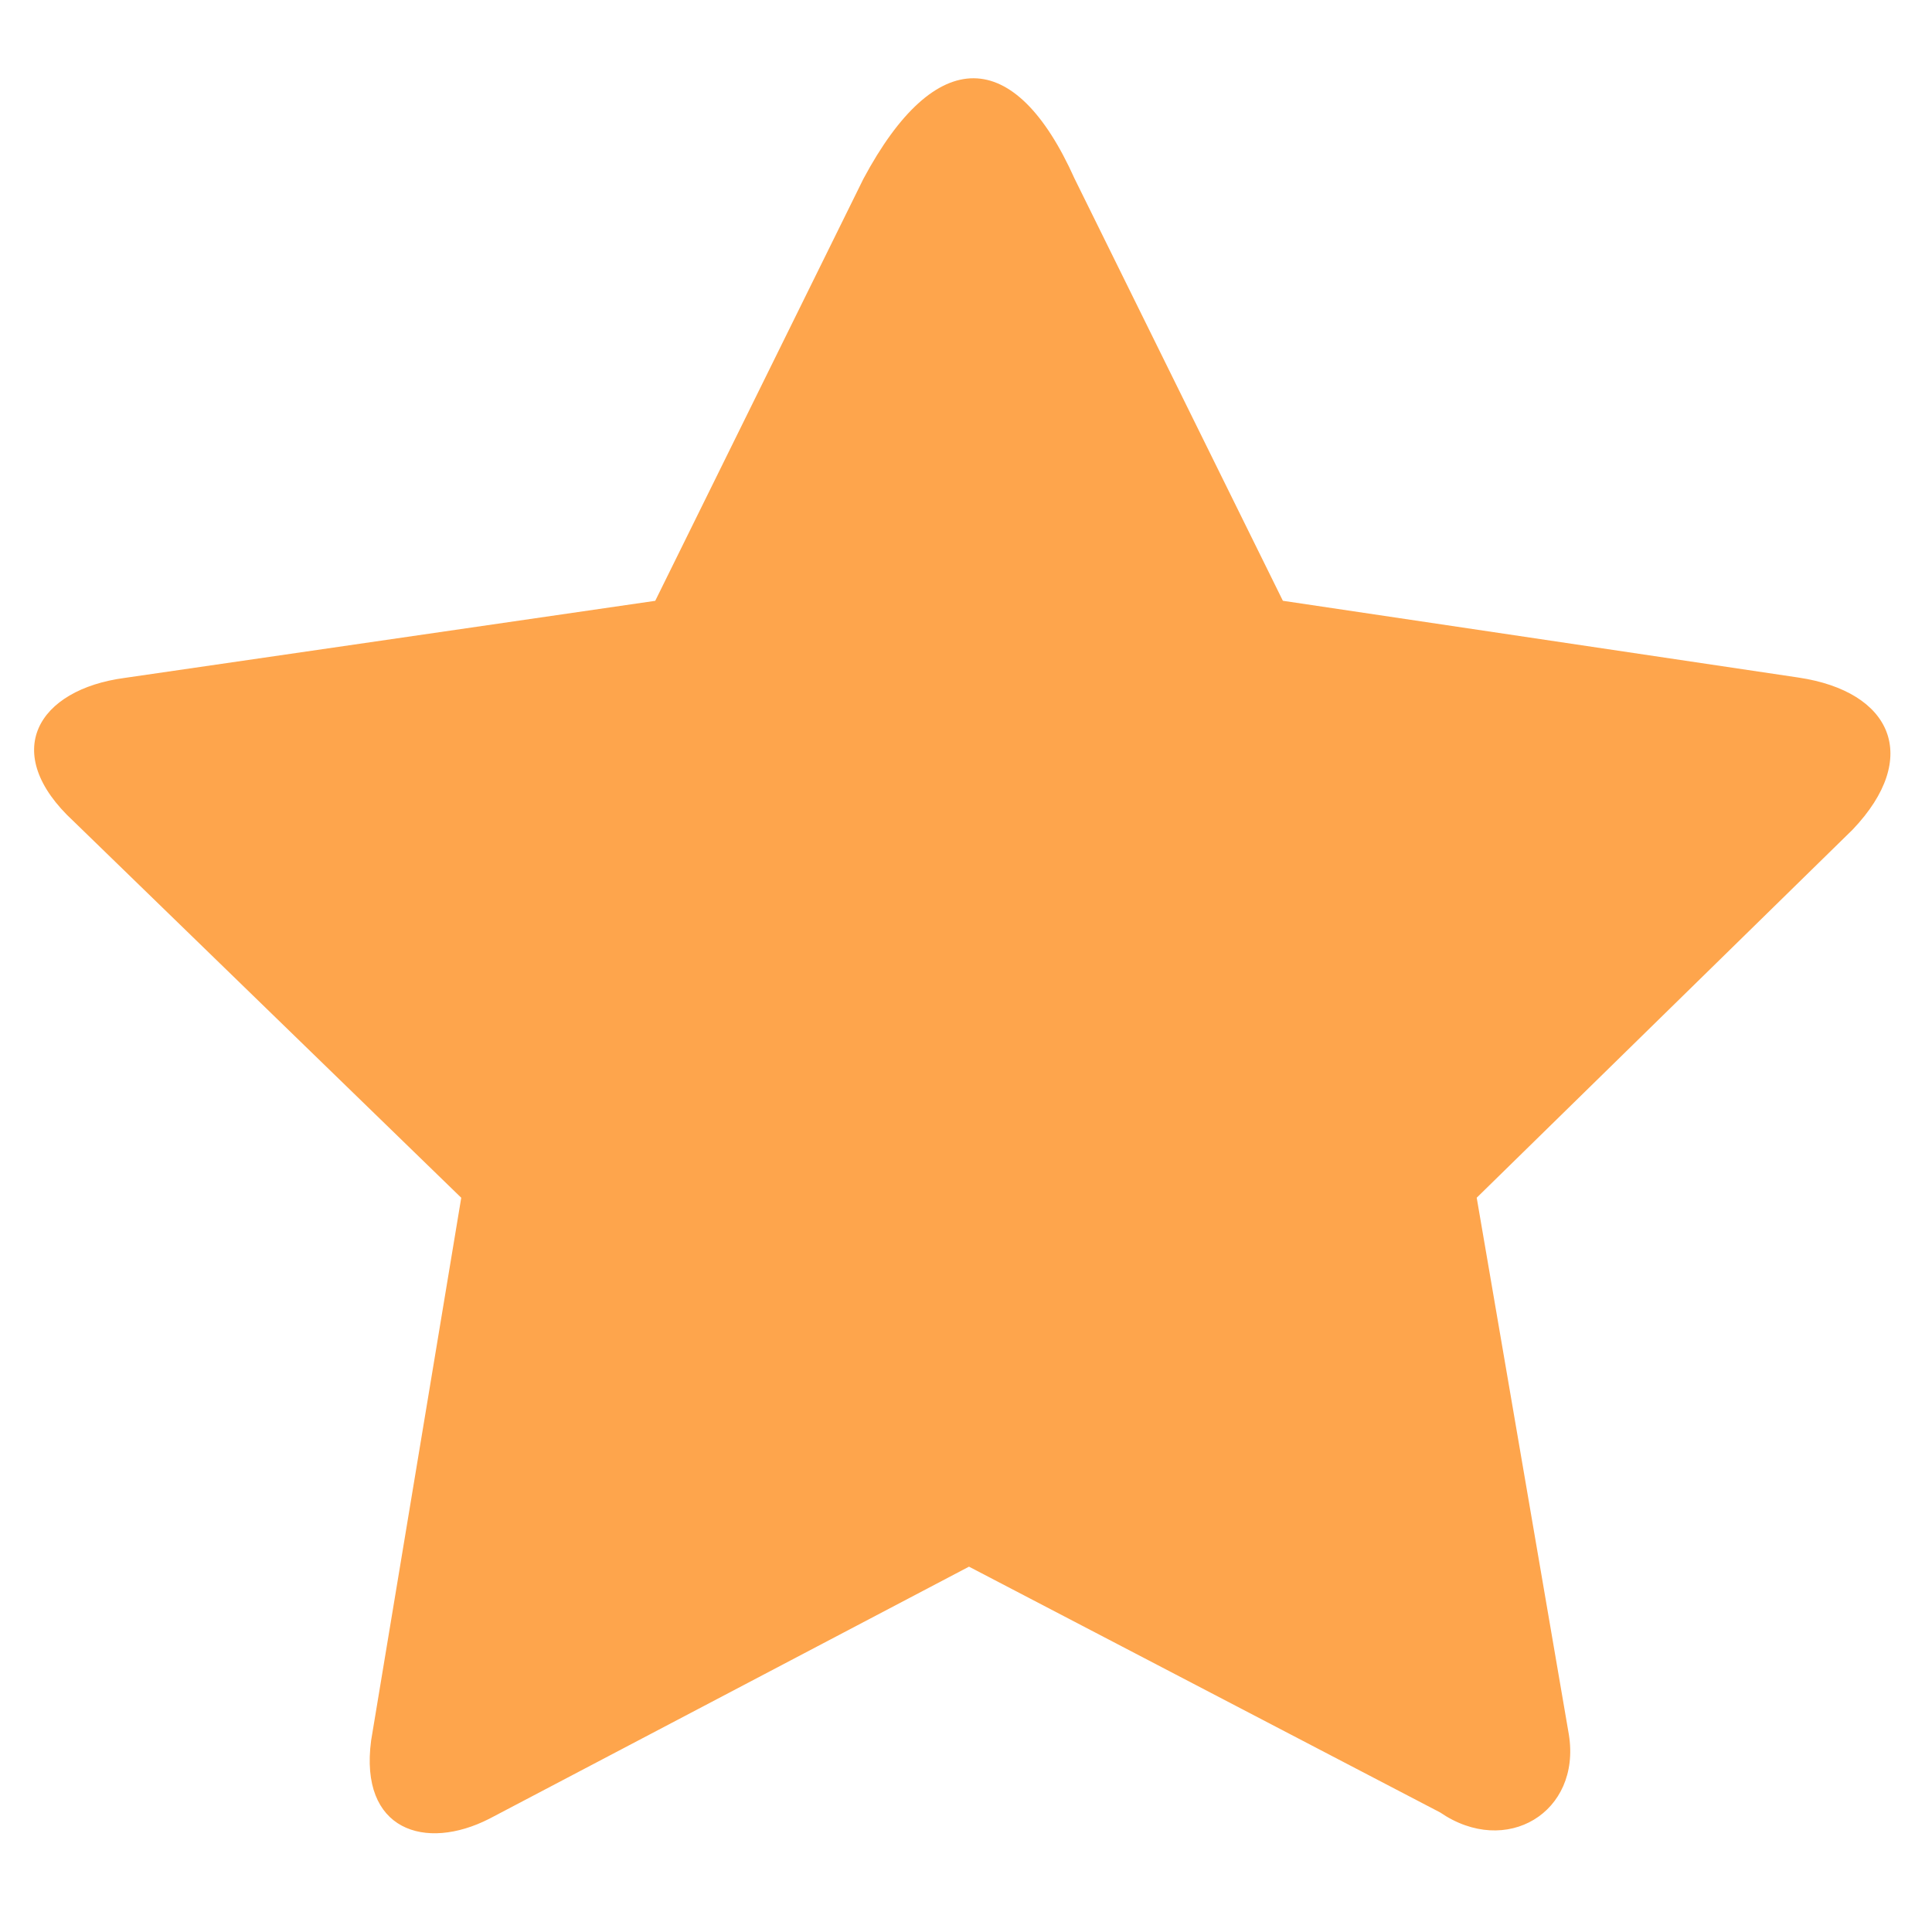
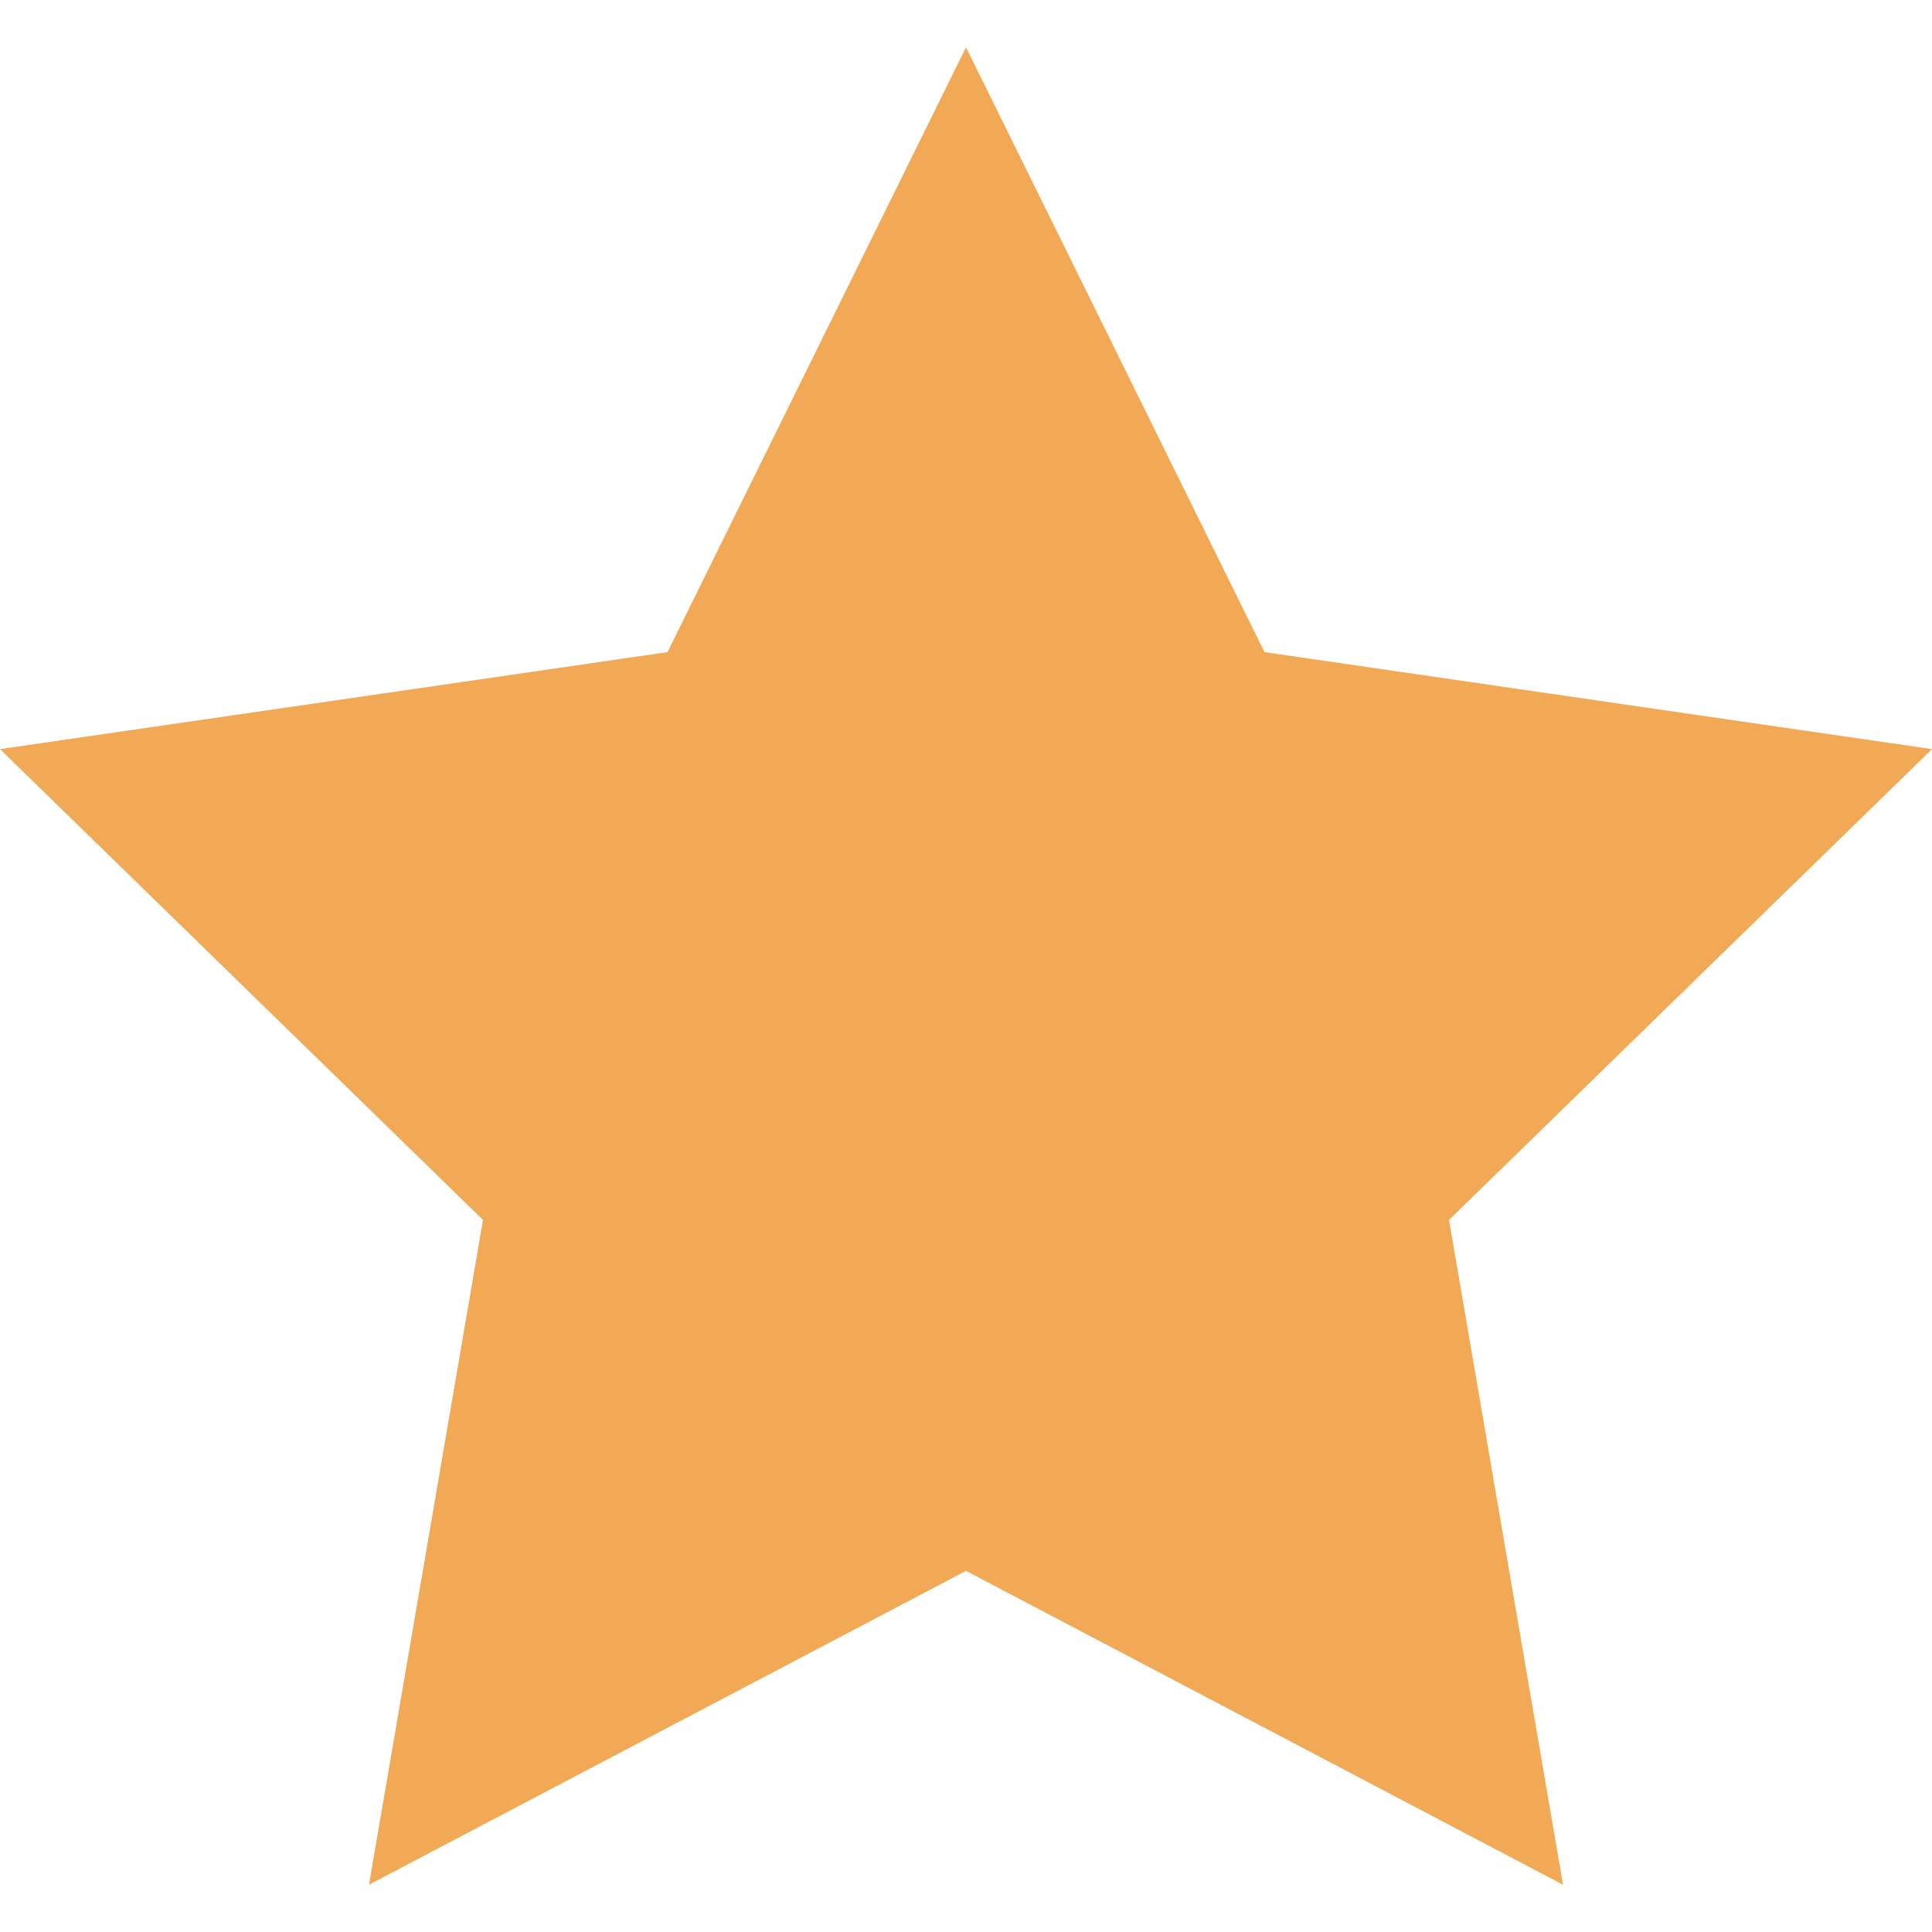
- <svg xmlns="http://www.w3.org/2000/svg" t="1519543622573" class="icon" style="" viewBox="0 0 1024 1024" version="1.1" p-id="5412" width="200" height="200">
+ <svg xmlns="http://www.w3.org/2000/svg" t="1546049563072" class="icon" style="" viewBox="0 0 1024 1024" version="1.1" p-id="1435" width="200" height="200">
  <defs>
    <style type="text/css" />
  </defs>
-   <path d="M569.499 94.591l110.453 223.835 273.268 40.688c49.604 7.397 65.19 42.313 28.735 80.583l-199.268 195.12 48.855 284.62c6.563 41.2-33.247 65.147-68.226 41.2l-249.728-130.273L259.393 963.953c-34.038 17.382-69.038 6.2-62.689-41.458l47.765-287.656L39.107 435.399c-39.661-36.582-19.05-69.98 26.983-76.094l281.199-40.859c0 0 57.706-117.039 110.325-223.644C495.928 23.222 537.941 24.27 569.499 94.591z" p-id="5413" fill="#FEA54C" />
+   <path d="M1024 397.05 670.22 345.642 512 25.06l-158.216 320.582L0 397.05l256 249.538L195.568 998.94 512 832.582l316.432 166.358-60.434-352.352L1024 397.05z" p-id="1436" fill="#f2a956" />
</svg>
